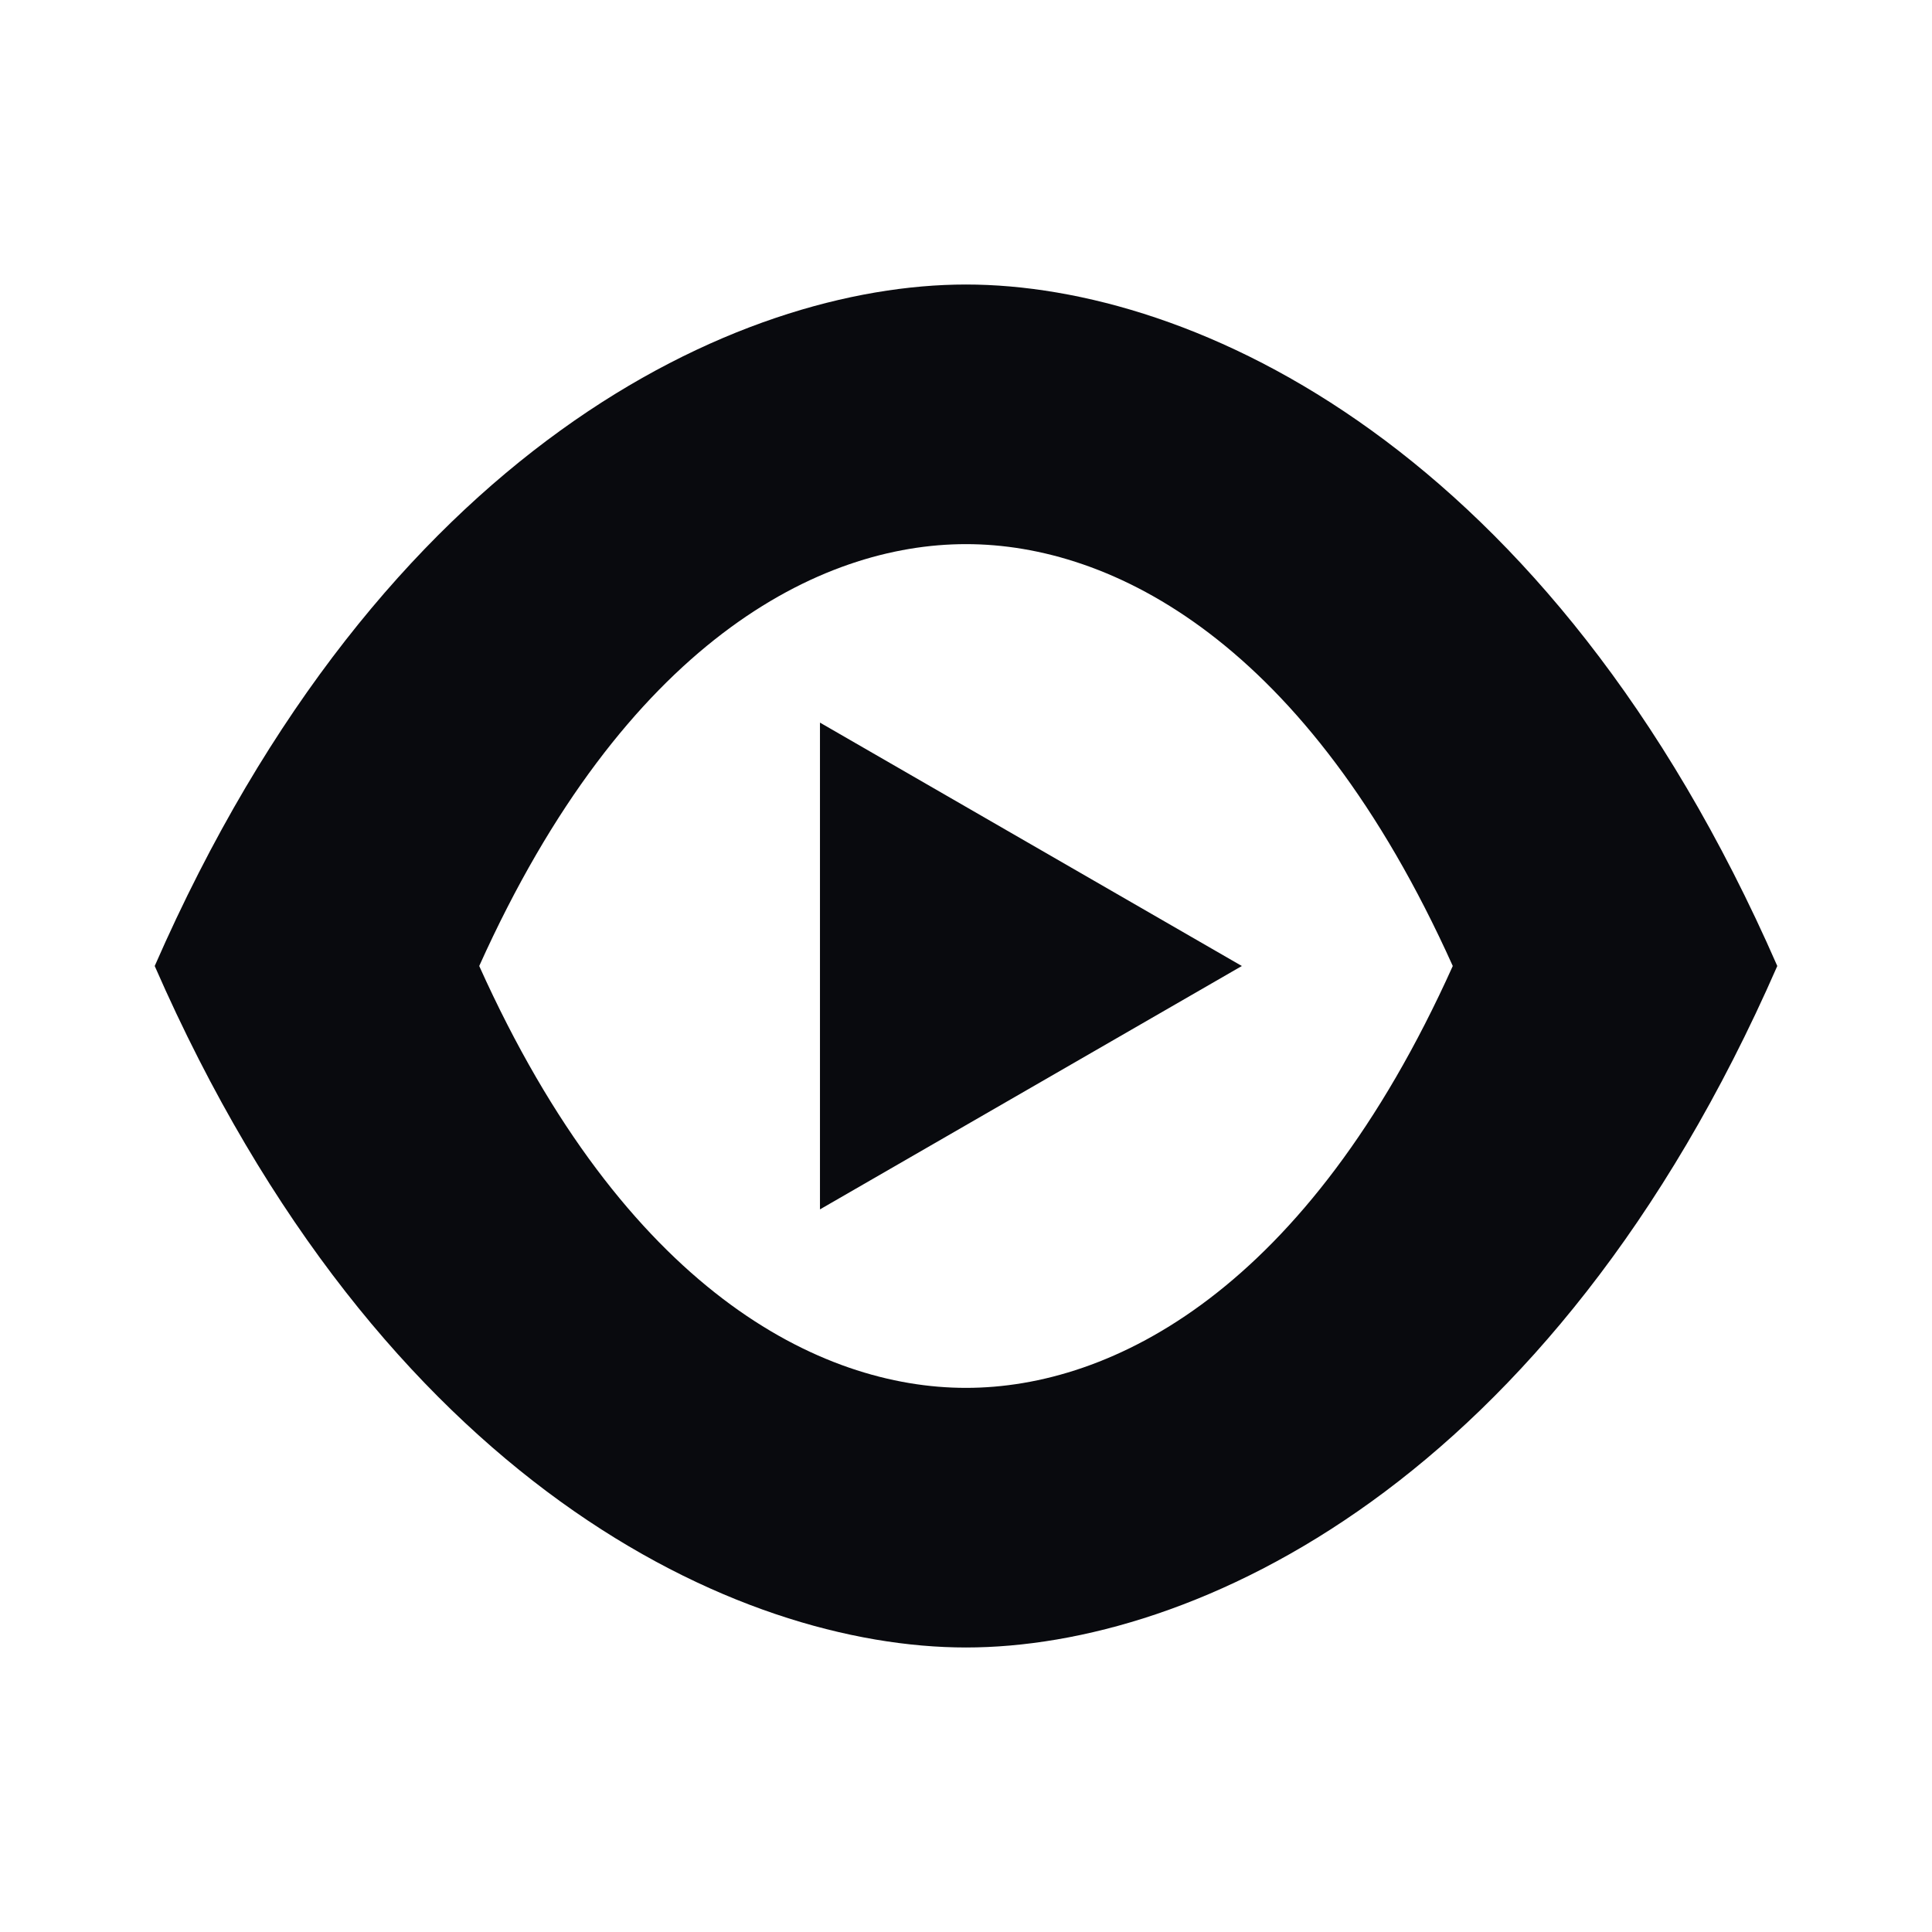
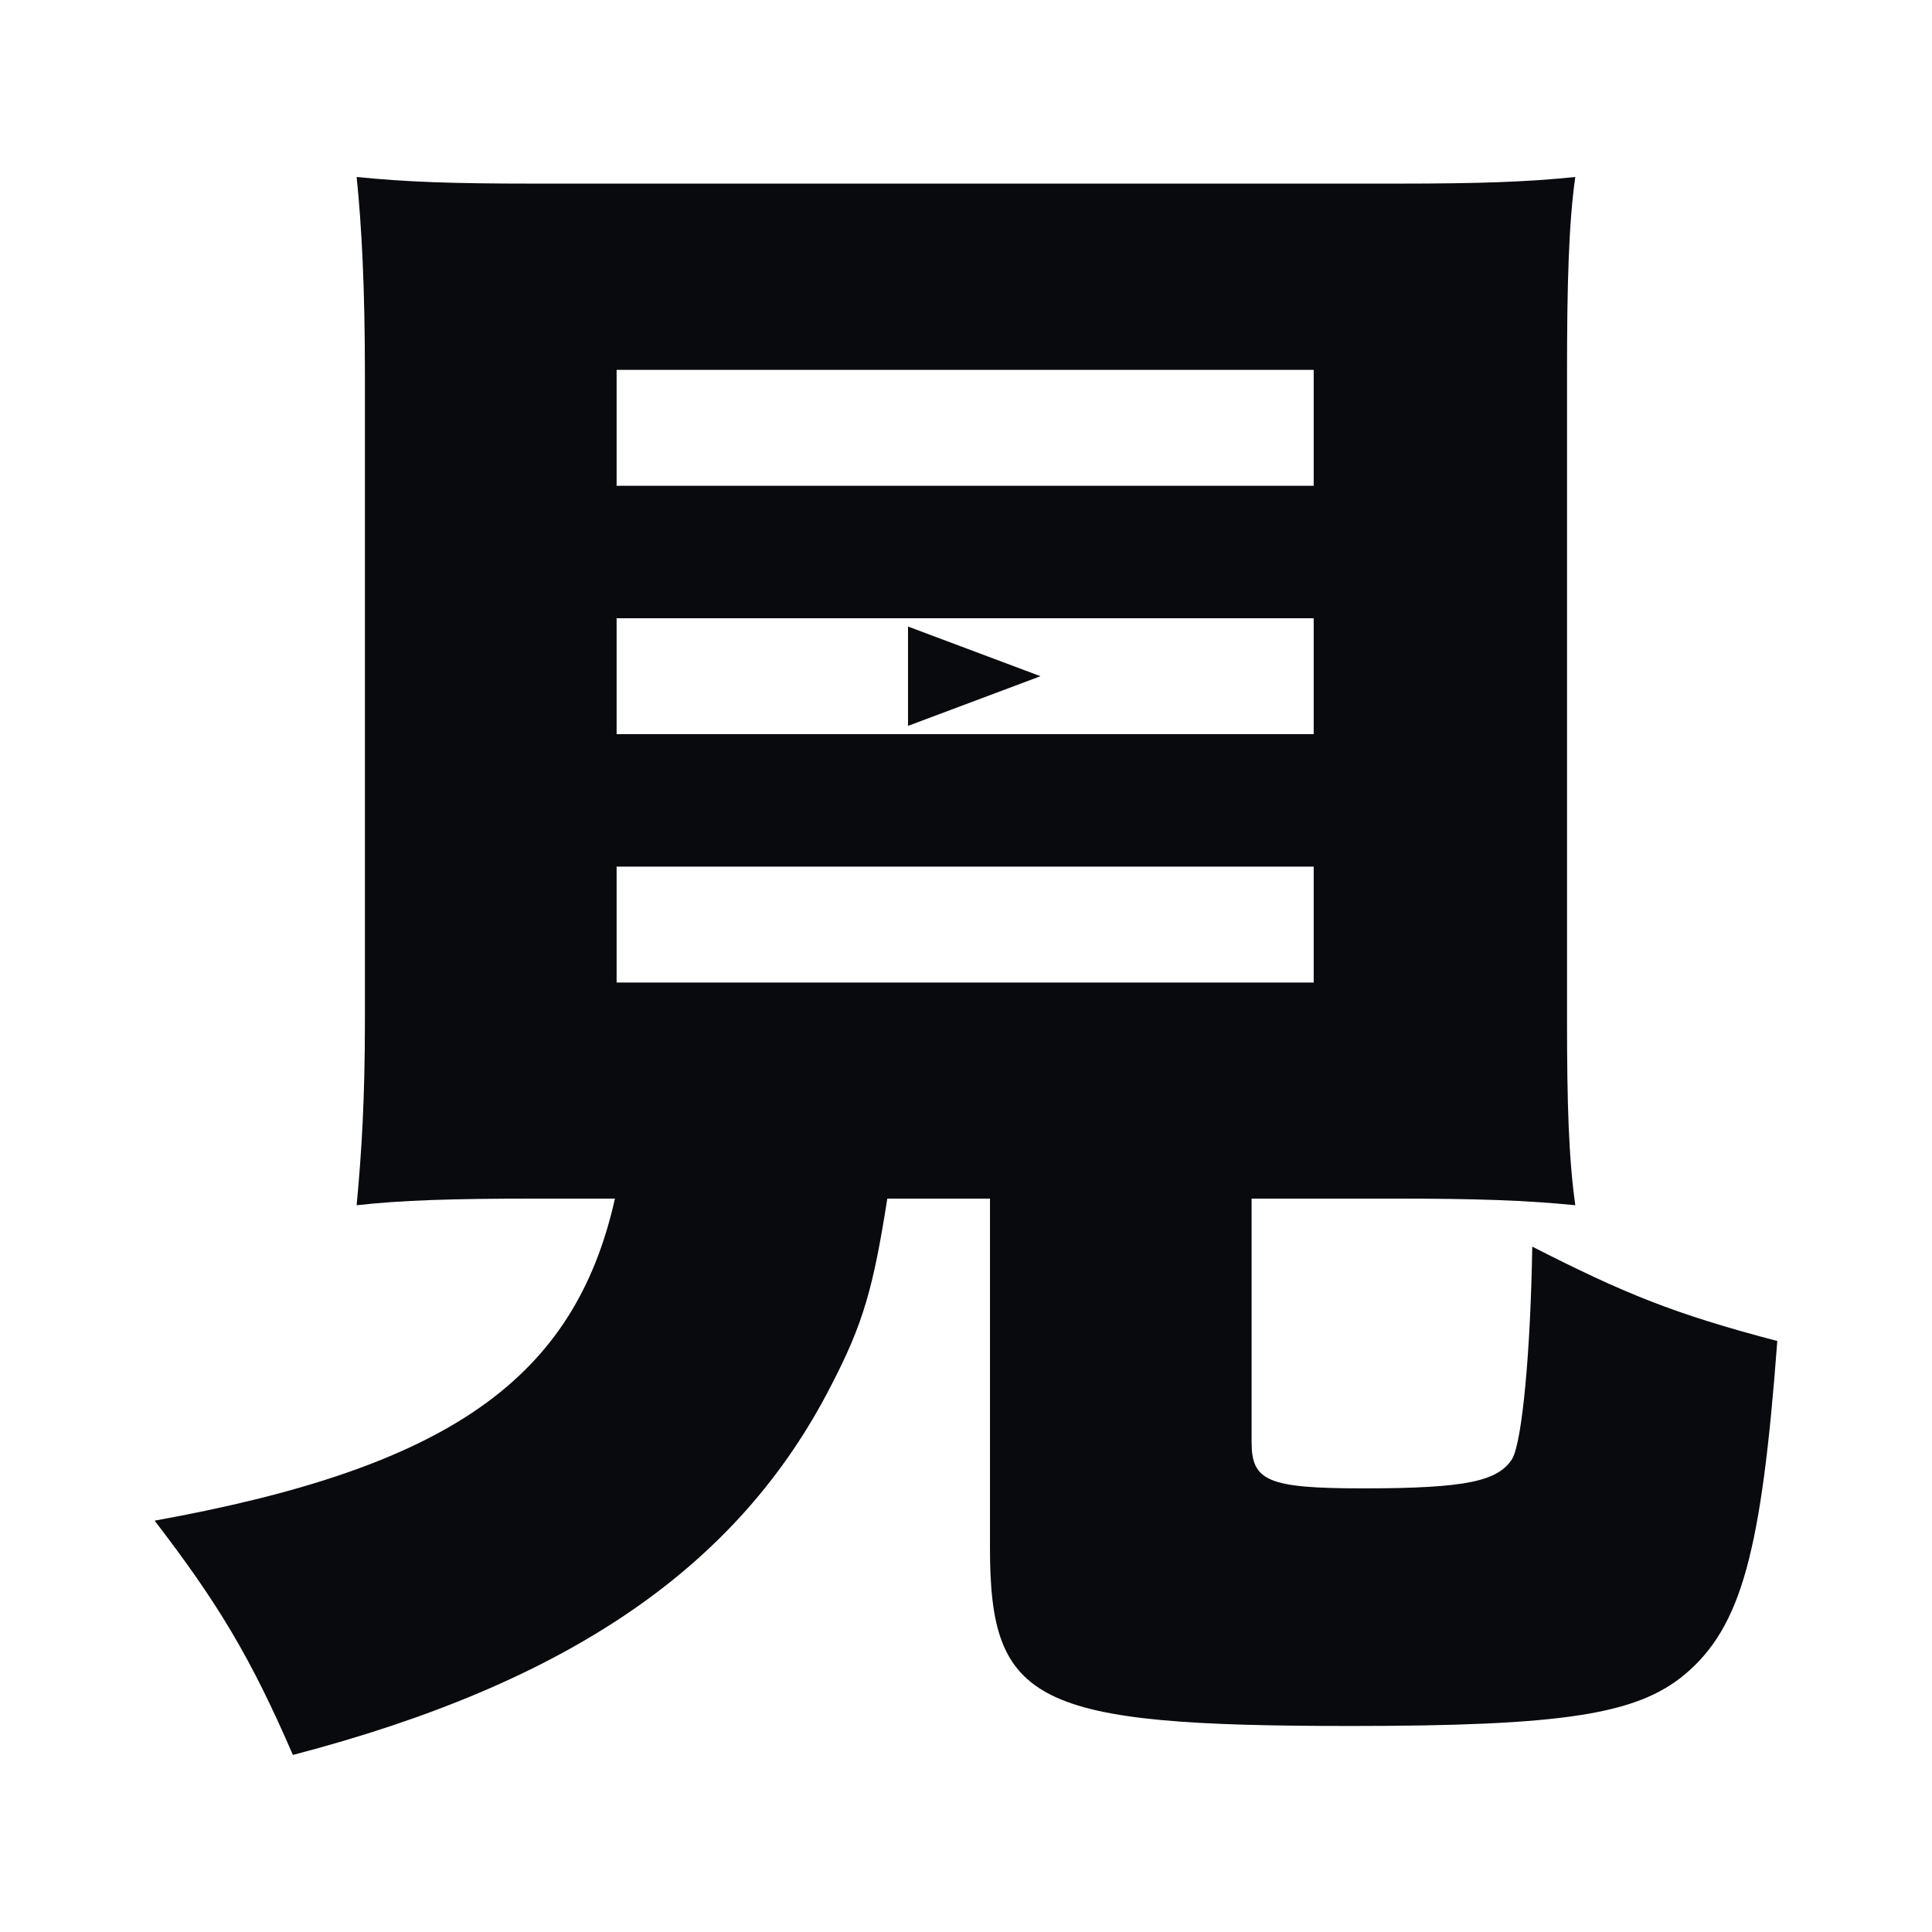
<svg xmlns="http://www.w3.org/2000/svg" viewBox="0 0 256 256" width="256" height="256">
-   <g transform="translate(-9.6 -9.6) scale(1.075)">
-     <path fill="#090A0E" fill-rule="evenodd" d="M 28 128     C 56 64, 100 44, 128 44     C 156 44, 200 64, 228 128     C 200 192, 156 212, 128 212     C 100 212, 56 192, 28 128 Z     M 68 128     C 86 168, 110 180, 128 180     C 146 180, 170 168, 188 128     C 170 88, 146 76, 128 76     C 110 76, 86 88, 68 128 Z     M 110 98     L 110 158     L 162 128 Z" />
+   <g transform="translate(-12.42 -12.42) scale(1.097)">
+     <path fill="#090A0E" fill-rule="evenodd" d="M 85.6 156.1 C 80.7 178.0 65.4 188.6 30.0 195.0 C 37.6 204.9 41.6 211.5 46.7 223.3 C 80.0 214.6 100.5 200.6 111.7 178.7 C 115.6 171.2 116.8 166.9 118.5 156.1 L 130.9 156.1 L 130.9 198.3 C 130.9 217.1 136.3 219.8 174.5 219.8 C 200.2 219.8 209.0 218.4 214.8 213.6 C 221.7 207.8 224.1 198.7 226.0 173.3 C 213.4 170.0 207.4 167.5 196.4 161.9 C 196.2 174.5 195.2 185.3 194.0 187.5 C 192.3 190.2 188.6 191.1 176.0 191.1 C 164.4 191.1 162.5 190.2 162.5 185.5 L 162.5 156.1 L 179.9 156.1 C 189.6 156.1 195.6 156.3 201.6 156.9 C 200.8 151.2 200.6 144.7 200.6 134.4 L 200.6 56.5 C 200.6 45.7 200.8 38.3 201.6 32.7 C 195.8 33.3 190.0 33.5 180.1 33.5 L 75.7 33.5 C 65.8 33.5 60.4 33.3 54.4 32.7 C 55.0 38.5 55.4 46.1 55.4 56.5 L 55.4 134.4 C 55.4 144.1 55.0 150.5 54.4 156.9 C 59.8 156.3 65.8 156.1 75.9 156.1 Z M 85.8 56.0 L 170.0 56.0 L 170.0 70.0 L 85.8 70.0 Z M 85.8 86.0 L 170.0 86.0 L 170.0 100.0 L 85.8 100.0 Z M 85.8 116.0 L 170.0 116.0 L 170.0 130.0 L 85.8 130.0 Z M 121.0 87.0 L 137.0 93.0 L 121.0 99.0 Z" />
  </g>
</svg>
